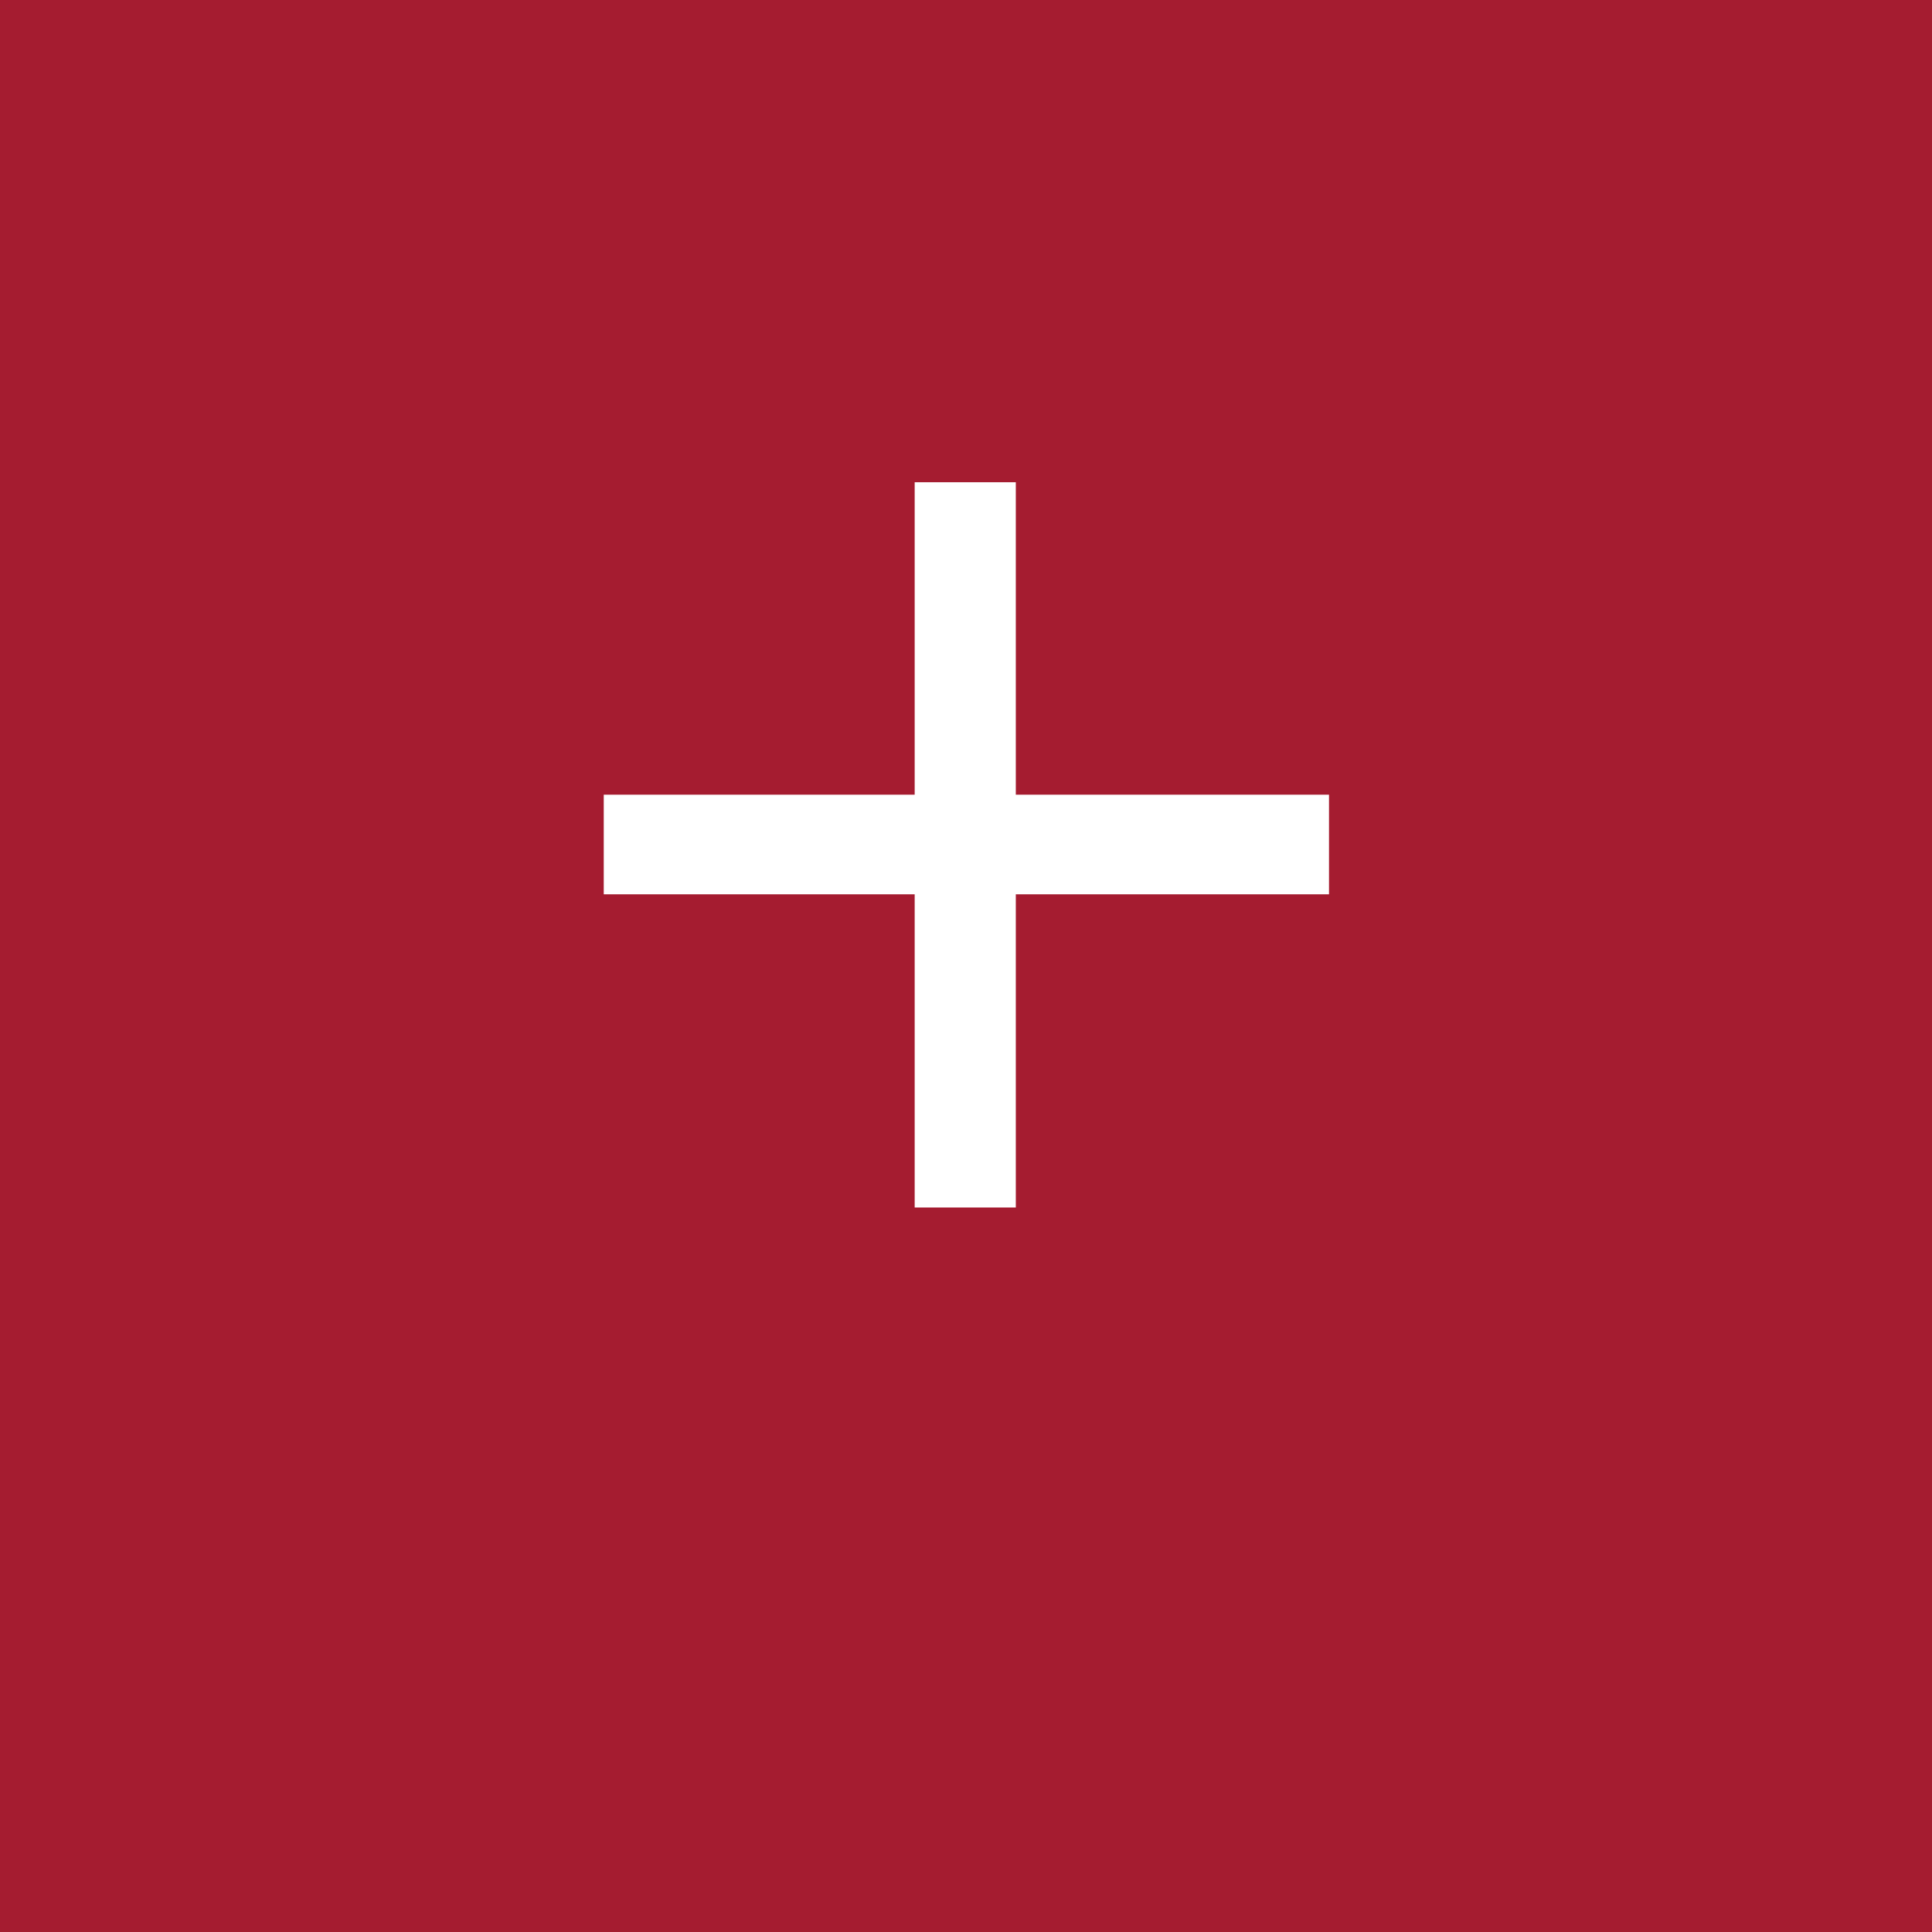
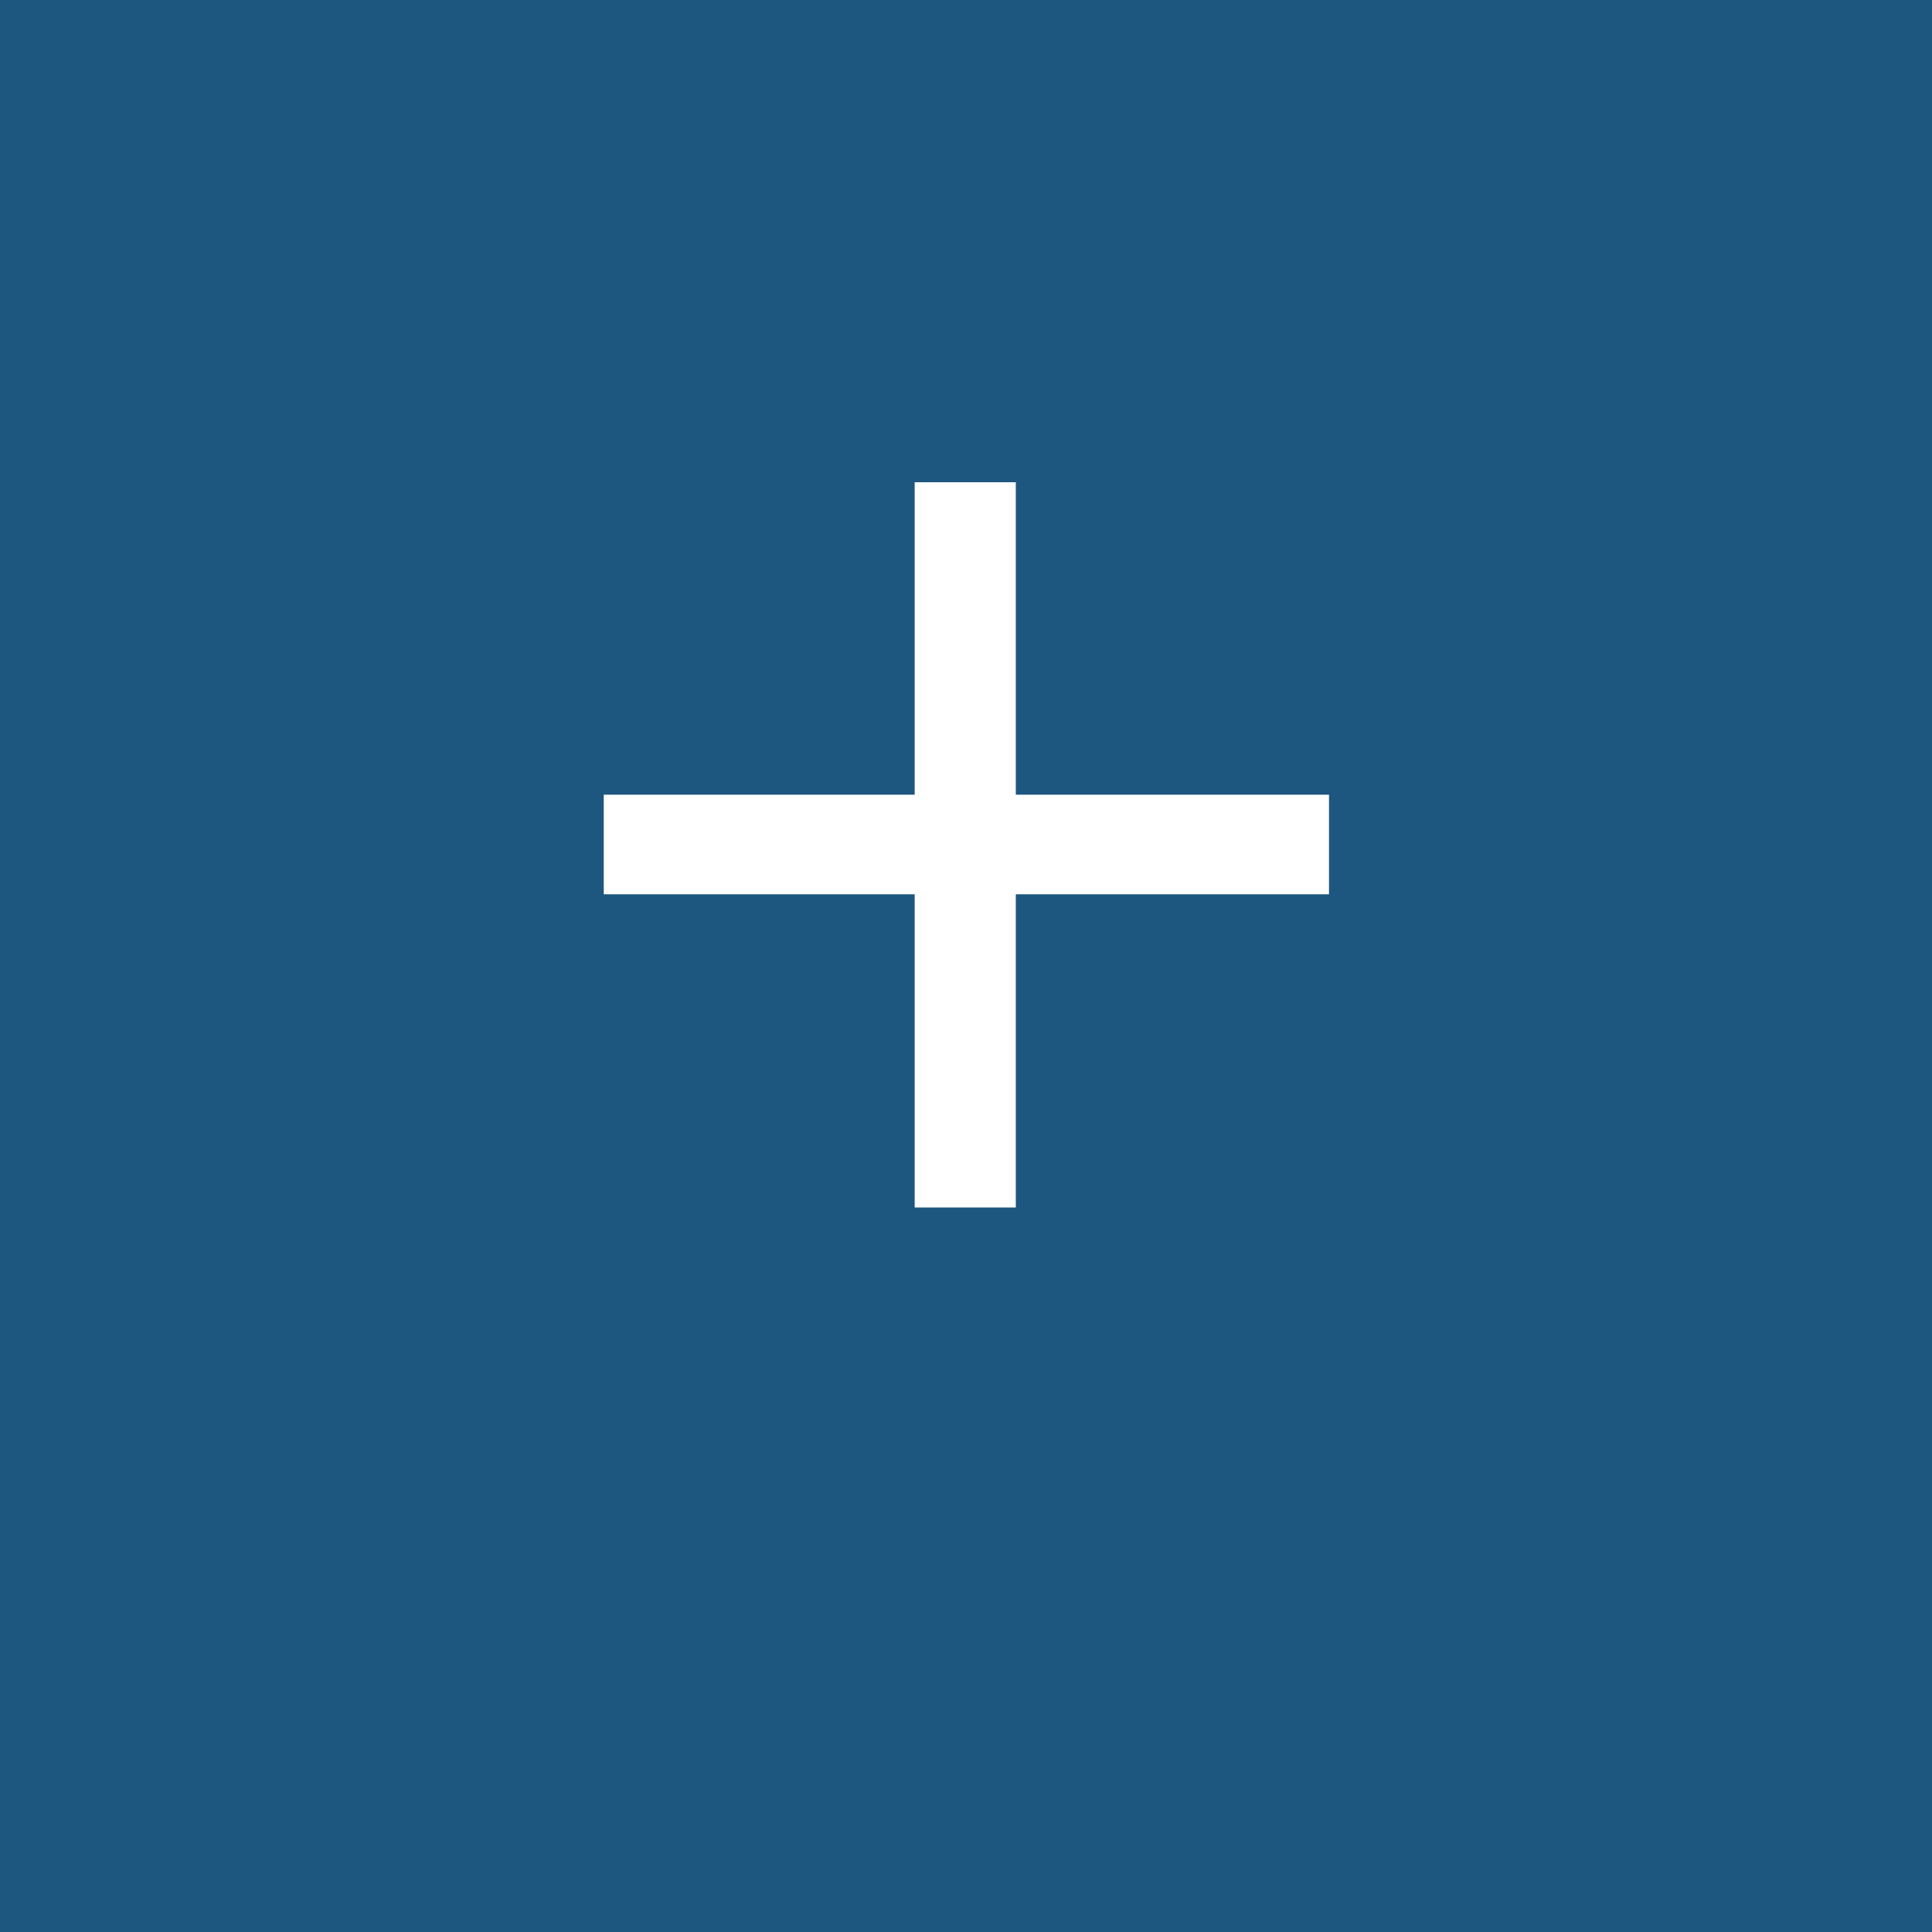
<svg xmlns="http://www.w3.org/2000/svg" viewBox="0 0 40 40">
-   <rect width="40" height="40" fill="#a51c30" />
+   <rect width="40" height="40" fill="#1d567f" />
  <text x="20" y="30" fill="#fff" font-family="Georgia,serif" font-size="35" text-anchor="middle">+</text>
</svg>
